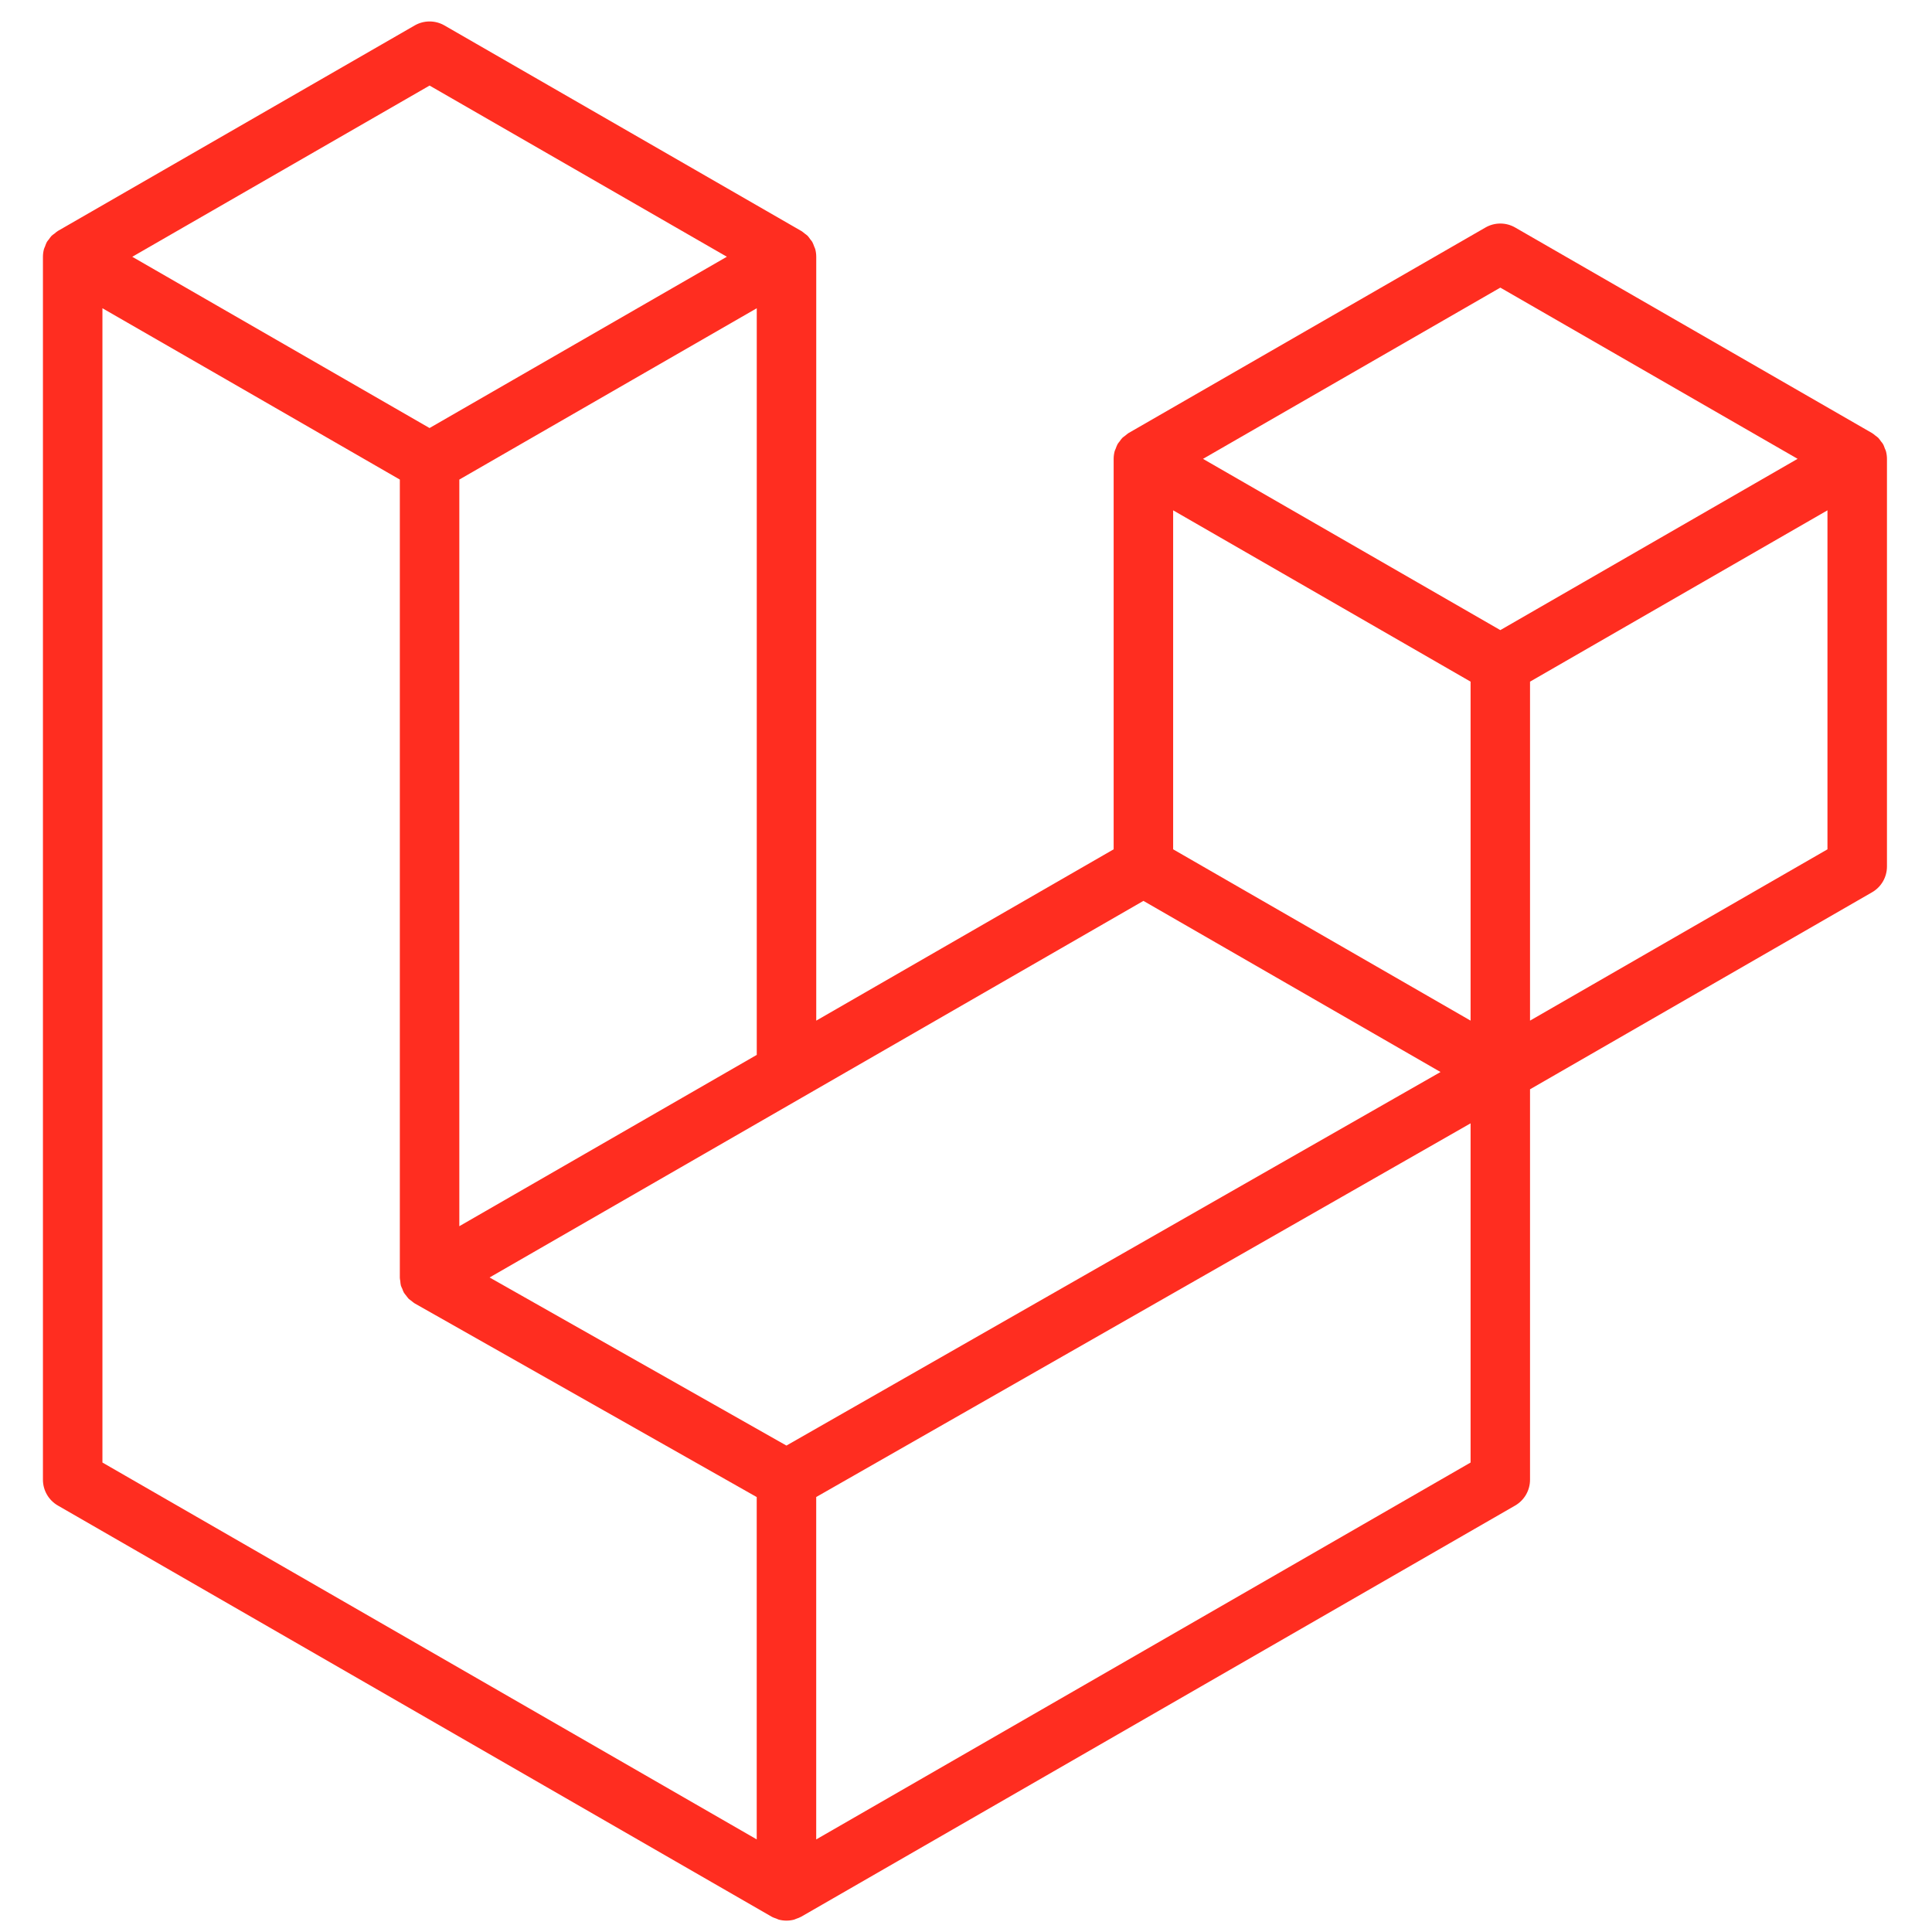
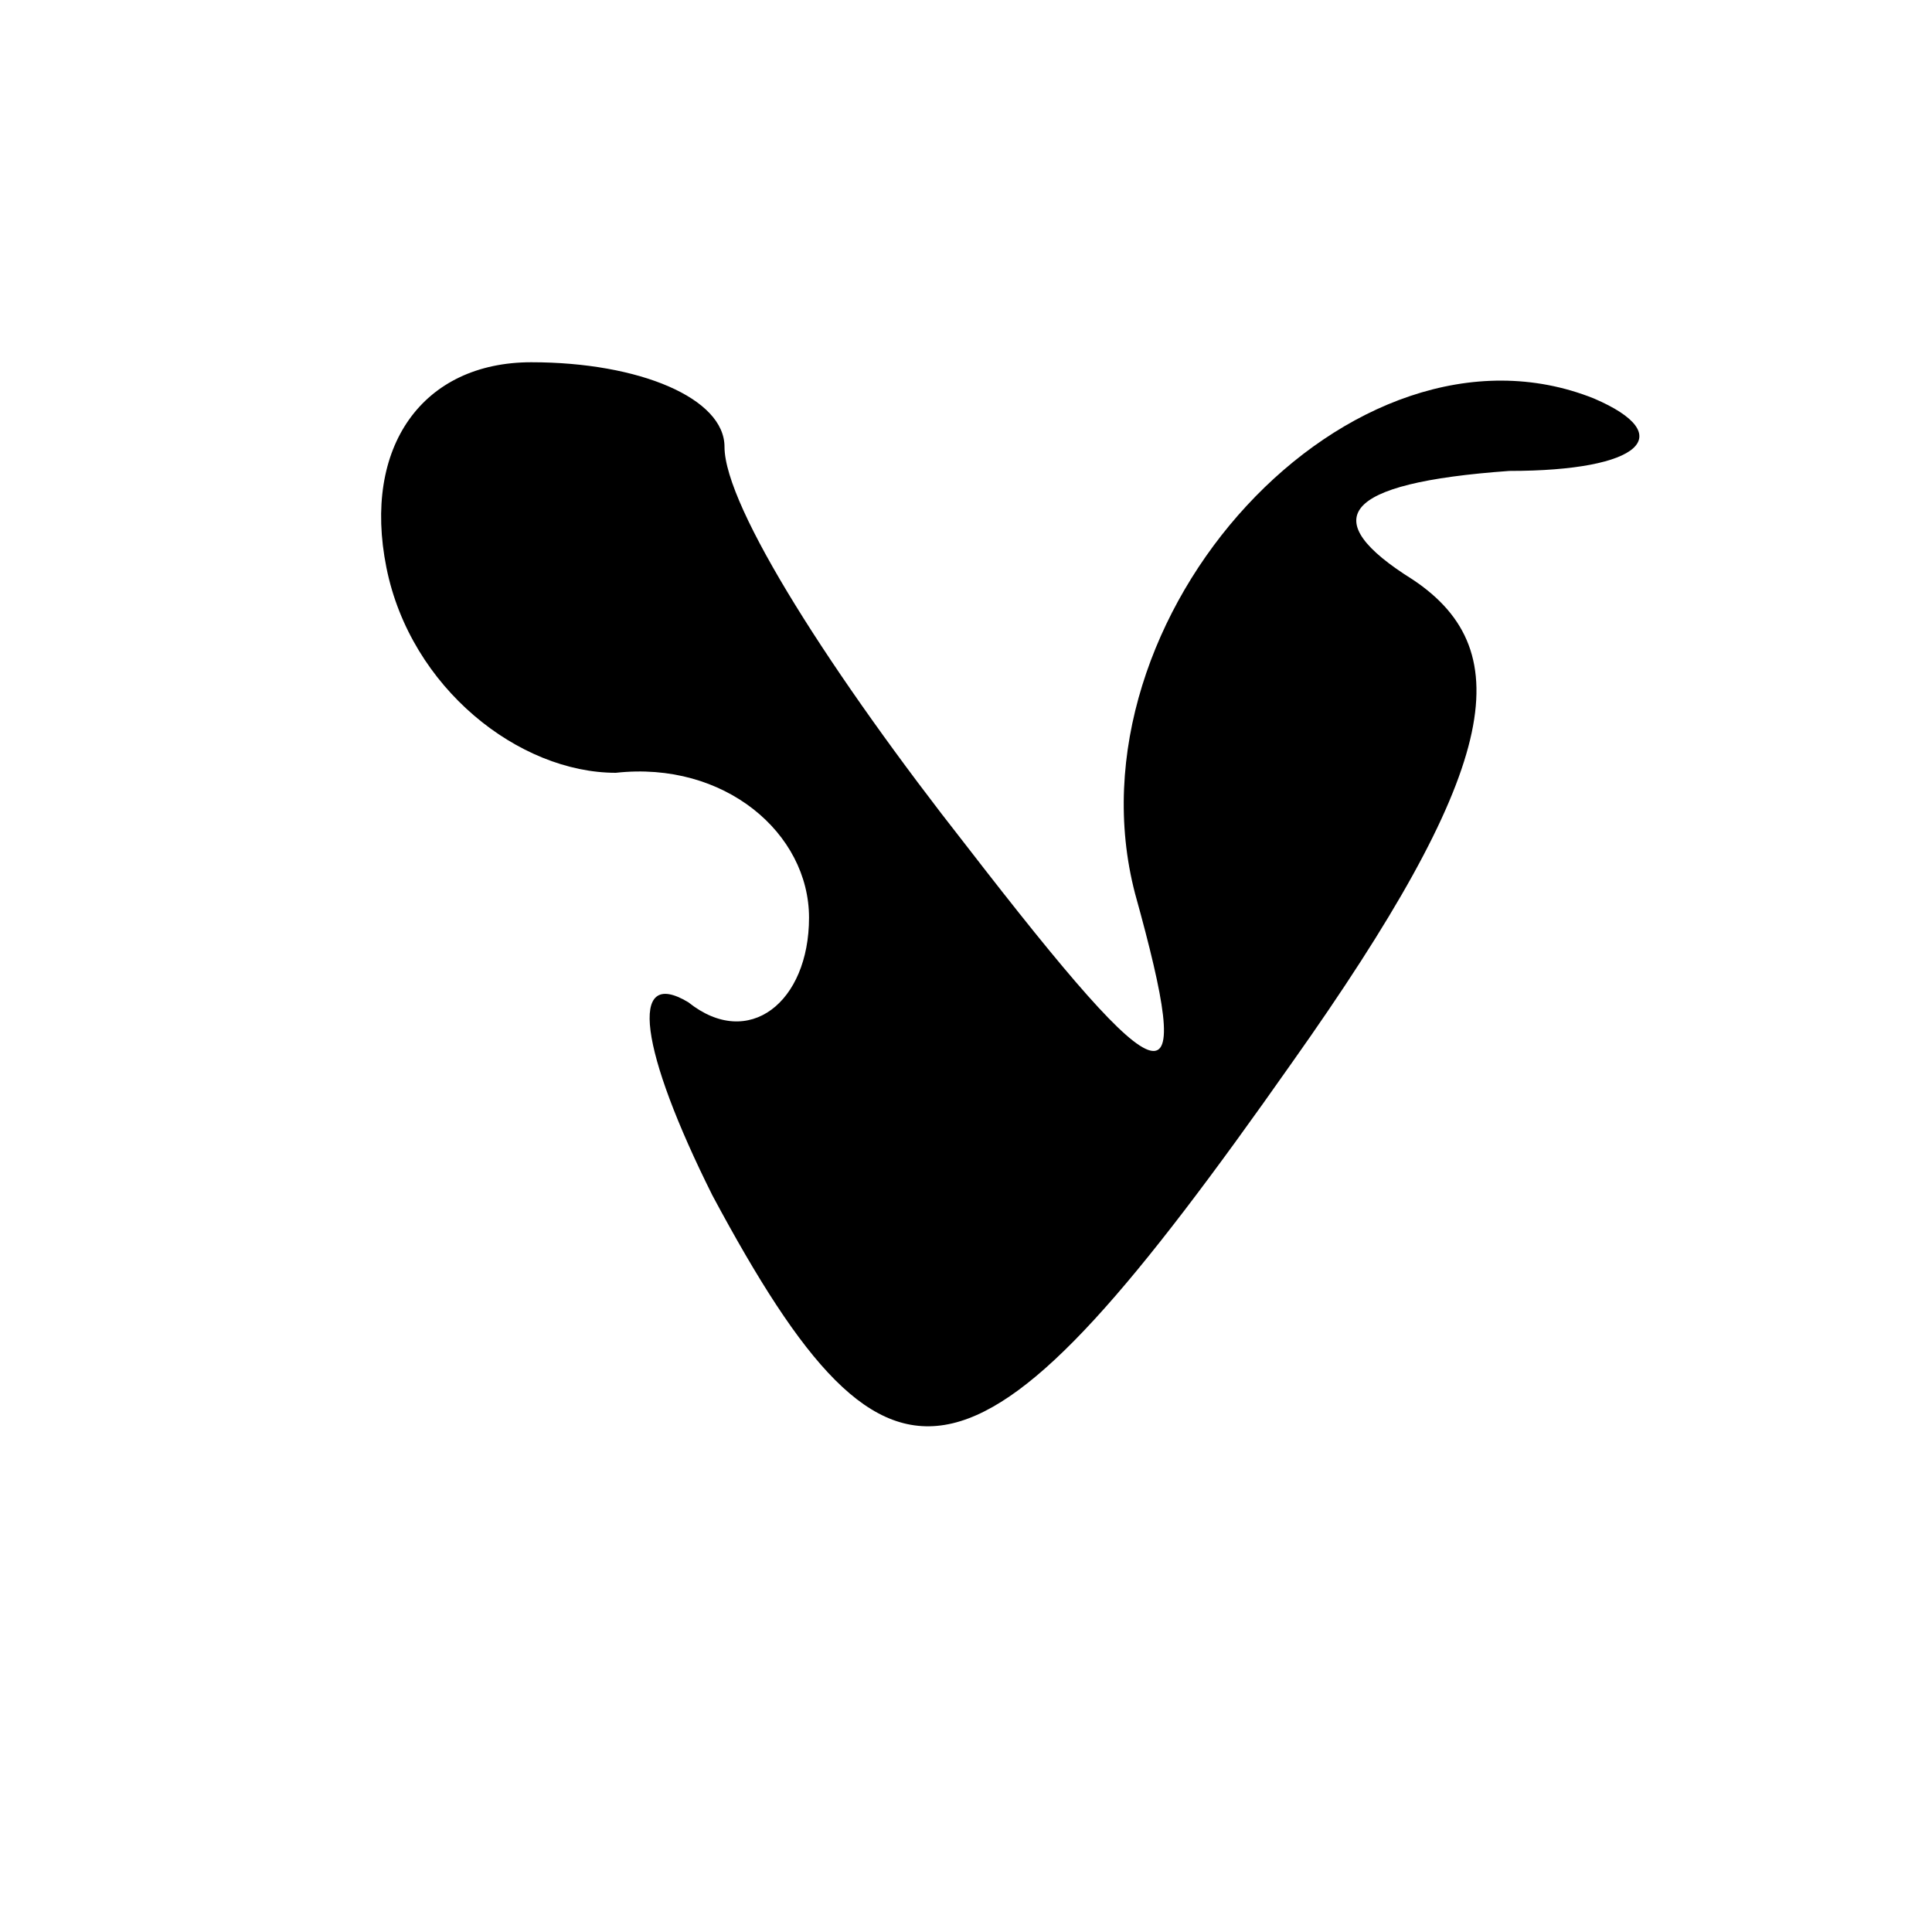
- <svg xmlns="http://www.w3.org/2000/svg" width="166" height="166" viewBox="0 0 166 166" fill="none">
-   <path fill-rule="evenodd" clip-rule="evenodd" d="M162.041 38.759C162.099 38.977 162.129 39.201 162.13 39.426V74.452C162.13 74.902 162.011 75.344 161.786 75.733C161.561 76.122 161.237 76.444 160.847 76.668L131.462 93.594V127.141C131.462 128.054 130.977 128.897 130.186 129.357L68.847 164.683C68.707 164.763 68.554 164.814 68.401 164.868C68.343 164.887 68.289 164.922 68.228 164.938C67.8 165.051 67.349 165.051 66.92 164.938C66.85 164.919 66.786 164.881 66.719 164.855C66.579 164.804 66.432 164.76 66.298 164.683L4.972 129.357C4.583 129.133 4.259 128.81 4.034 128.421C3.808 128.032 3.69 127.591 3.689 127.141L3.689 22.063C3.689 21.834 3.721 21.61 3.779 21.393C3.798 21.32 3.843 21.253 3.868 21.179C3.916 21.045 3.961 20.908 4.031 20.783C4.079 20.7 4.149 20.633 4.206 20.557C4.28 20.454 4.347 20.349 4.433 20.26C4.506 20.186 4.602 20.132 4.685 20.068C4.778 19.992 4.861 19.909 4.966 19.848L35.633 2.185C36.022 1.961 36.462 1.844 36.91 1.844C37.358 1.844 37.798 1.961 38.186 2.185L68.851 19.848H68.857C68.959 19.912 69.045 19.992 69.138 20.065C69.221 20.129 69.313 20.186 69.387 20.257C69.476 20.349 69.54 20.454 69.616 20.557C69.671 20.633 69.744 20.7 69.789 20.783C69.862 20.911 69.904 21.045 69.955 21.179C69.98 21.253 70.025 21.32 70.044 21.396C70.103 21.614 70.133 21.838 70.133 22.063V87.694L95.686 72.974V39.423C95.686 39.2 95.718 38.973 95.775 38.759C95.798 38.683 95.839 38.615 95.865 38.542C95.916 38.408 95.96 38.271 96.031 38.146C96.079 38.063 96.149 37.996 96.203 37.92C96.279 37.818 96.343 37.712 96.433 37.623C96.506 37.549 96.599 37.495 96.681 37.431C96.777 37.355 96.86 37.272 96.962 37.211L127.633 19.548C128.021 19.324 128.461 19.206 128.91 19.206C129.358 19.206 129.798 19.324 130.186 19.548L160.85 37.211C160.959 37.275 161.042 37.355 161.137 37.428C161.217 37.492 161.31 37.549 161.383 37.62C161.473 37.712 161.536 37.818 161.613 37.92C161.67 37.996 161.741 38.063 161.785 38.146C161.859 38.271 161.9 38.408 161.951 38.542C161.98 38.615 162.021 38.683 162.041 38.759ZM157.018 72.974V43.848L146.287 50.028L131.462 58.568V87.694L157.021 72.974H157.018ZM126.354 125.663V96.518L111.771 104.85L70.13 128.626V158.046L126.354 125.663ZM8.801 26.485V125.663L65.018 158.043V128.629L35.649 112L35.64 111.994L35.627 111.988C35.528 111.93 35.445 111.847 35.353 111.777C35.273 111.713 35.18 111.662 35.11 111.592L35.104 111.582C35.021 111.502 34.963 111.403 34.893 111.314C34.829 111.228 34.753 111.154 34.702 111.065L34.699 111.055C34.641 110.96 34.606 110.845 34.565 110.736C34.523 110.64 34.469 110.551 34.443 110.449C34.411 110.328 34.405 110.197 34.392 110.072C34.379 109.976 34.354 109.881 34.354 109.785V109.778V41.205L19.532 32.662L8.801 26.485ZM36.913 7.35L11.364 22.063L36.907 36.777L62.453 22.06L36.907 7.35H36.913ZM50.2 99.174L65.022 90.637V26.485L54.291 32.665L39.466 41.205V105.357L50.2 99.174ZM128.91 24.713L103.363 39.426L128.91 54.14L154.453 39.423L128.91 24.713ZM126.354 58.568L111.529 50.028L100.798 43.848V72.974L115.619 81.511L126.354 87.694V58.568ZM67.571 124.205L105.042 102.803L123.772 92.109L98.245 77.405L68.854 94.334L42.066 109.762L67.571 124.205Z" fill="#FF2D20" />
+ <svg xmlns="http://www.w3.org/2000/svg" version="1.0" width="16pt" height="16pt" viewBox="0 0 16 16" preserveAspectRatio="xMidYMid meet">
+   <g transform="translate(0,16) scale(0.1,-0.1)" fill="#000000" stroke="none">
+     <path d="M32 113 c2 -10 11 -17 19 -17 9 1 16 -5 16 -12 0 -7 -5 -11 -10 -7 -5 3 -4 -4 2 -16 15 -28 22 -26 48 11 17 24 19 34 10 40 -8 5 -6 8 8 9 11 0 14 3 7 6 -20 8 -44 -18 -38 -41 5 -18 3 -18 -14 4 -11 14 -20 28 -20 33 0 4 -7 7 -16 7 -9 0 -14 -7 -12 -17z" />
+   </g>
</svg>
